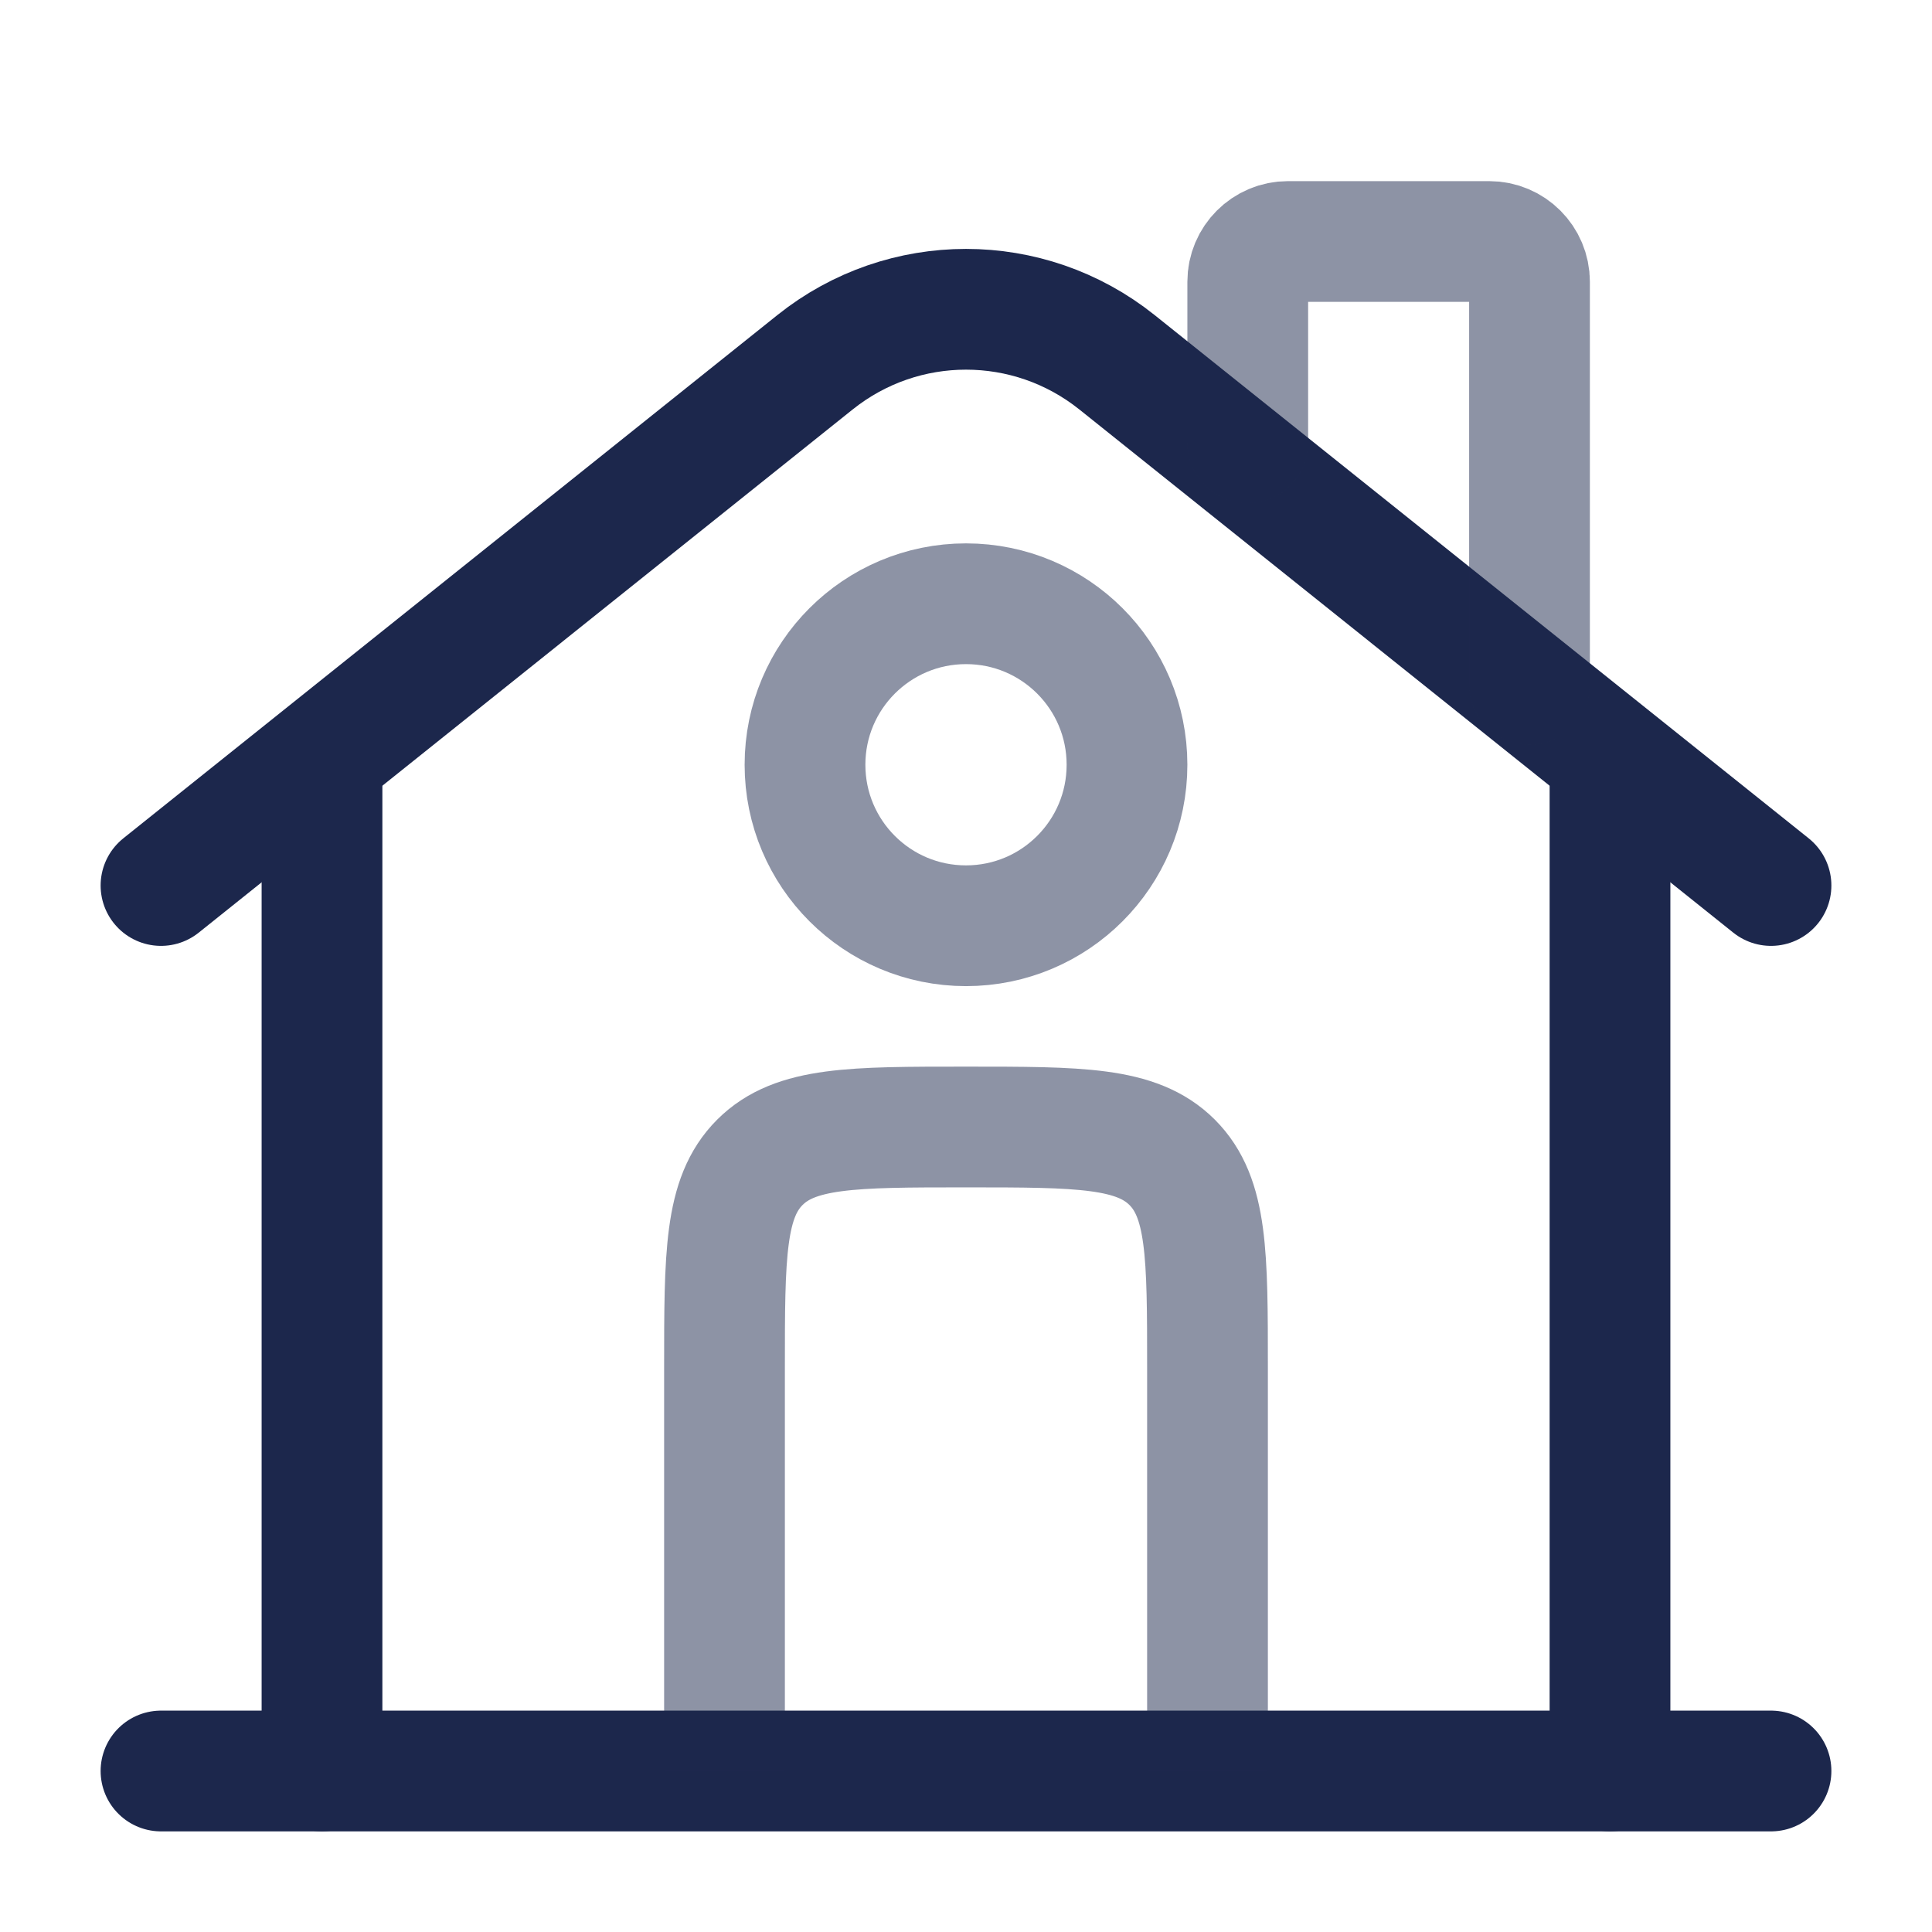
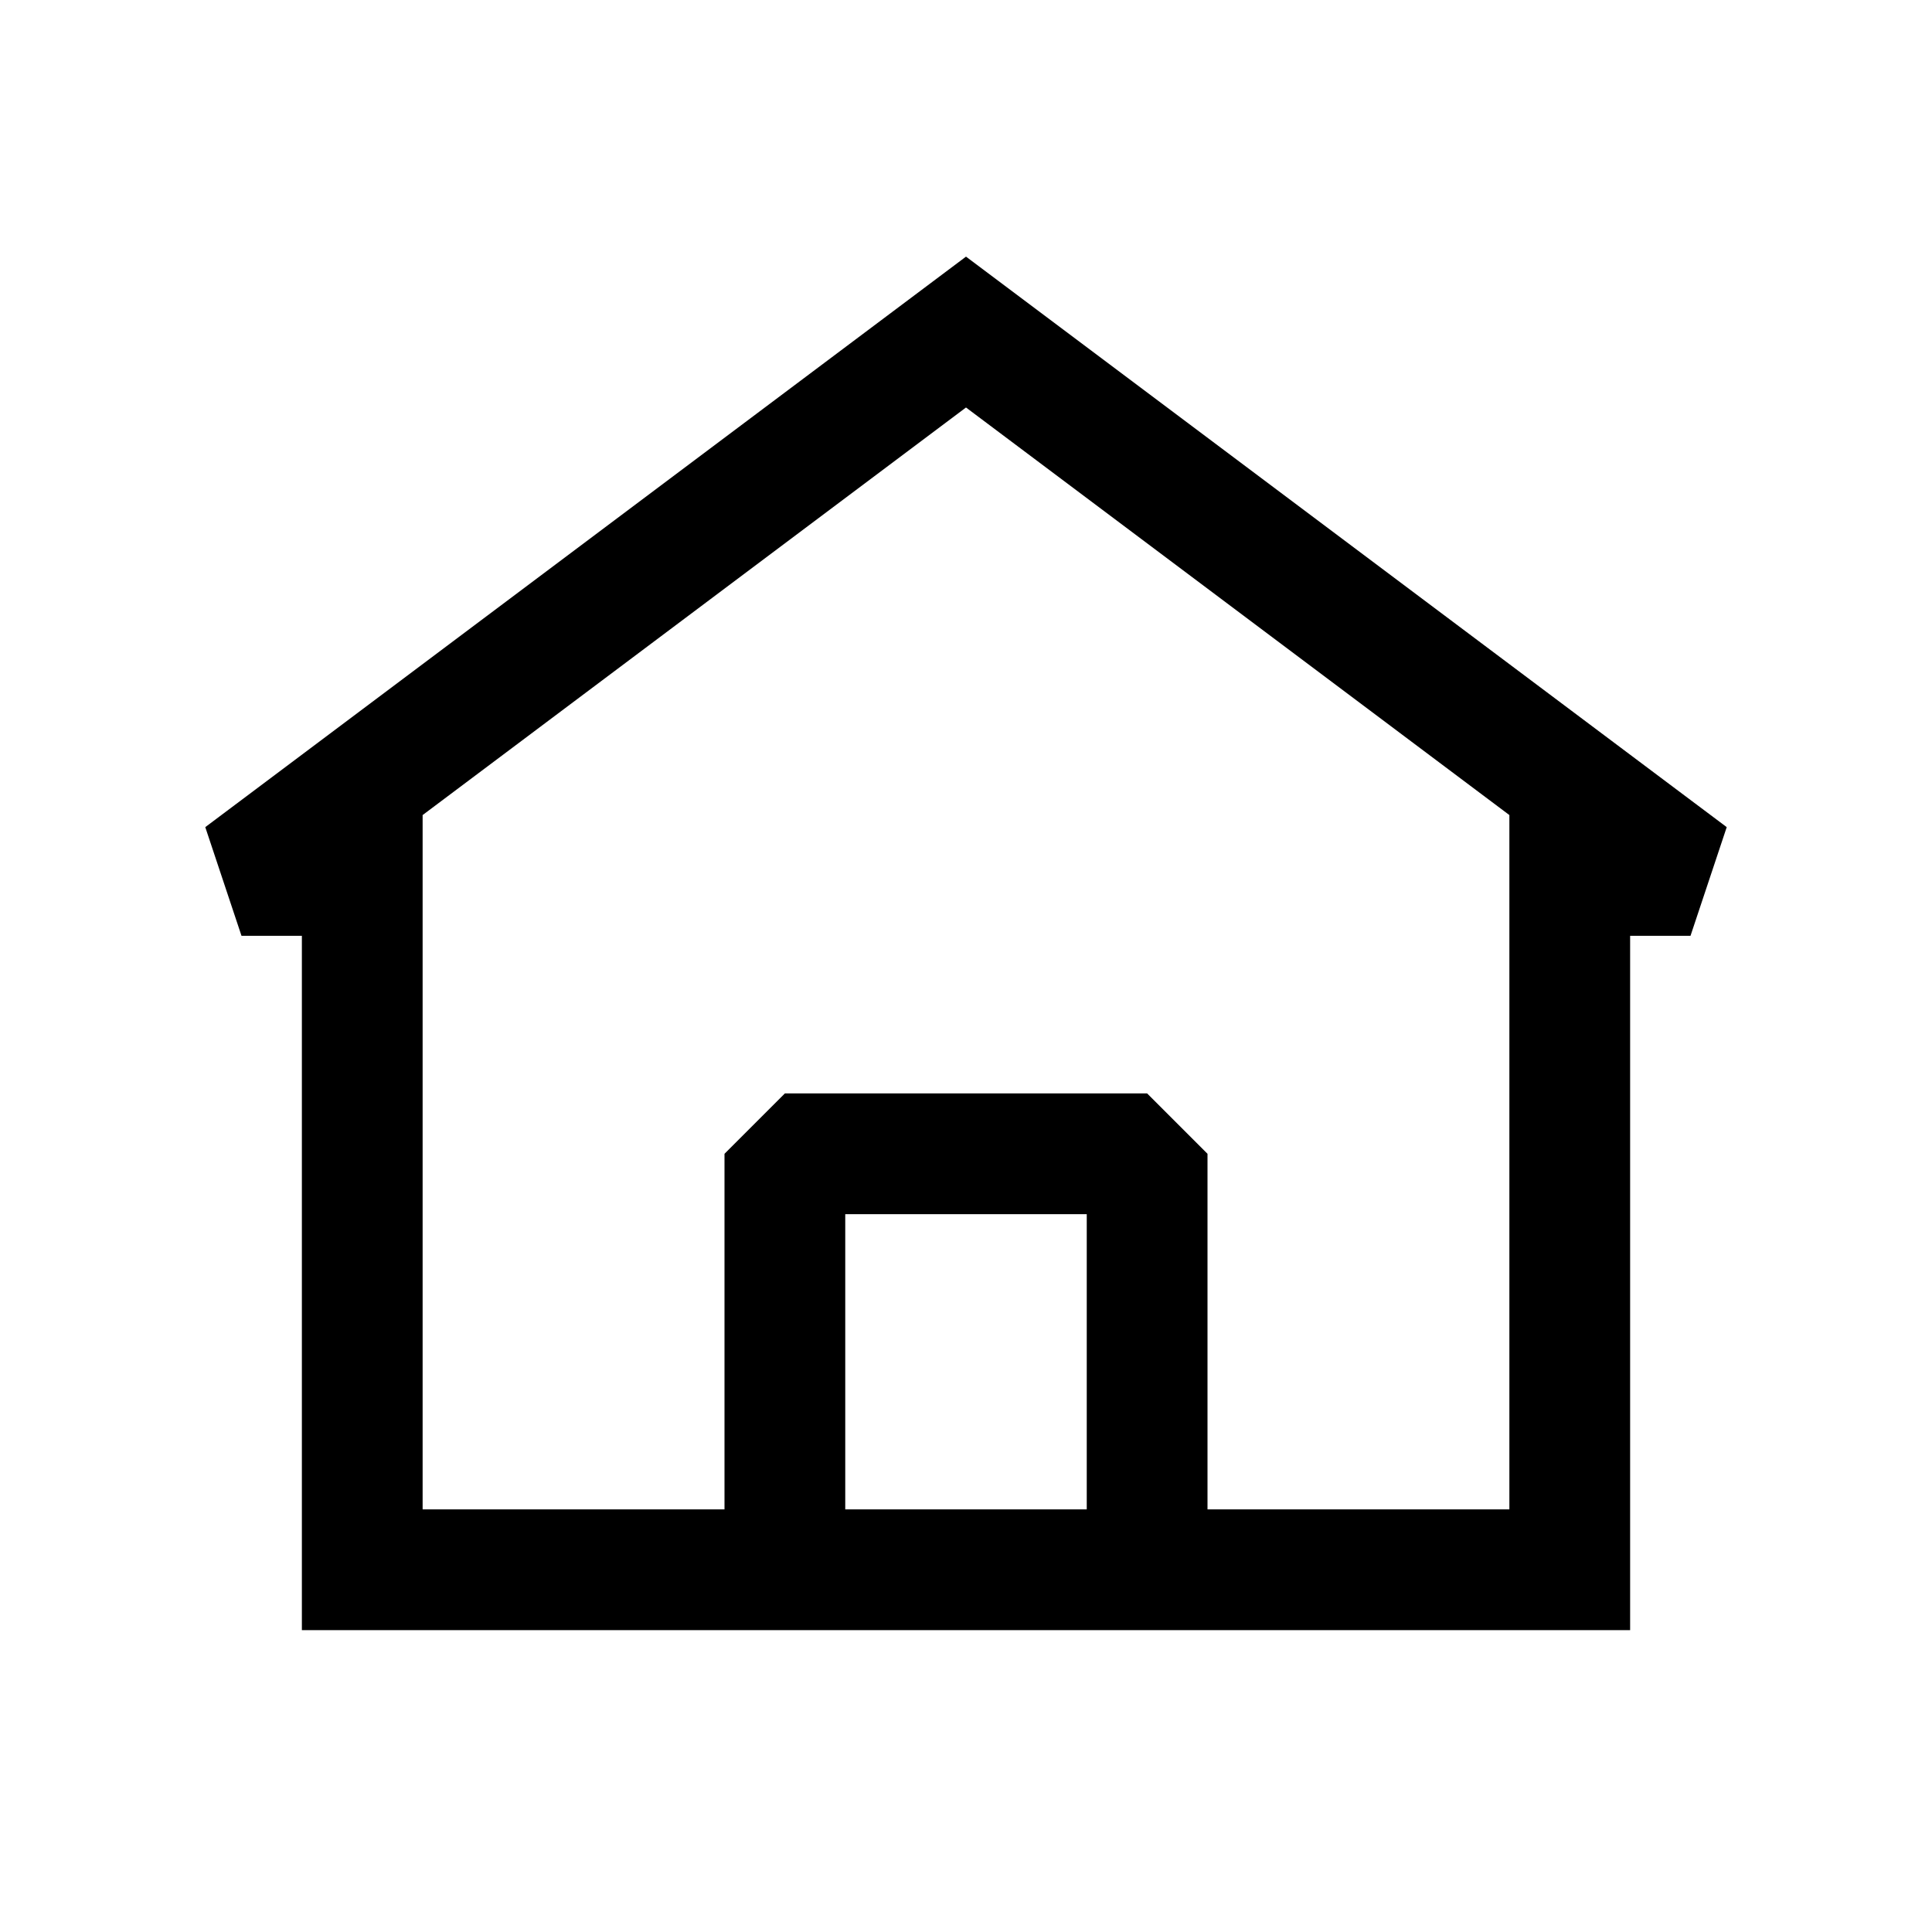
<svg xmlns="http://www.w3.org/2000/svg" width="800px" height="800px" viewBox="0 0 24 24" fill="none">
-   <path d="M22 22L2 22" stroke="#1C274C" stroke-width="1.5" stroke-linecap="round" />
-   <path d="M2 11L10.126 4.499C11.222 3.623 12.778 3.623 13.874 4.499L22 11" stroke="#1C274C" stroke-width="1.5" stroke-linecap="round" />
-   <path opacity="0.5" d="M15.5 5.5V3.5C15.5 3.224 15.724 3 16 3H18.5C18.776 3 19 3.224 19 3.5V8.5" stroke="#1C274C" stroke-width="1.5" stroke-linecap="round" />
-   <path d="M4 22V9.5" stroke="#1C274C" stroke-width="1.5" stroke-linecap="round" />
-   <path d="M20 22V9.5" stroke="#1C274C" stroke-width="1.5" stroke-linecap="round" />
-   <path opacity="0.5" d="M15 22V17C15 15.586 15 14.879 14.561 14.439C14.121 14 13.414 14 12 14C10.586 14 9.879 14 9.439 14.439C9 14.879 9 15.586 9 17V22" stroke="#1C274C" stroke-width="1.5" />
-   <path opacity="0.5" d="M14 9.5C14 10.605 13.105 11.5 12 11.5C10.895 11.5 10 10.605 10 9.5C10 8.395 10.895 7.5 12 7.5C13.105 7.5 14 8.395 14 9.5Z" stroke="#1C274C" stroke-width="1.5" />
+   <g id="SVGRepo_bgCarrier" stroke-width="0" />
+   <g id="SVGRepo_tracerCarrier" stroke-linecap="round" stroke-linejoin="round" />
+   <g id="SVGRepo_iconCarrier">
+     <path fill-rule="evenodd" clip-rule="evenodd" d="M21.45 10.275L12 3.188L2.55 10.275L3 11.625H3.75V20.25H20.25V11.625H21L21.45 10.275ZM5.25 18.75V10.125L12 5.062L18.75 10.125V18.75H15V14.333L14.25 13.583H9.75L9 14.333V18.75H5.25ZM10.5 18.75H13.5V15.083H10.5V18.75Z" fill="#000000" />
+   </g>
</svg>
